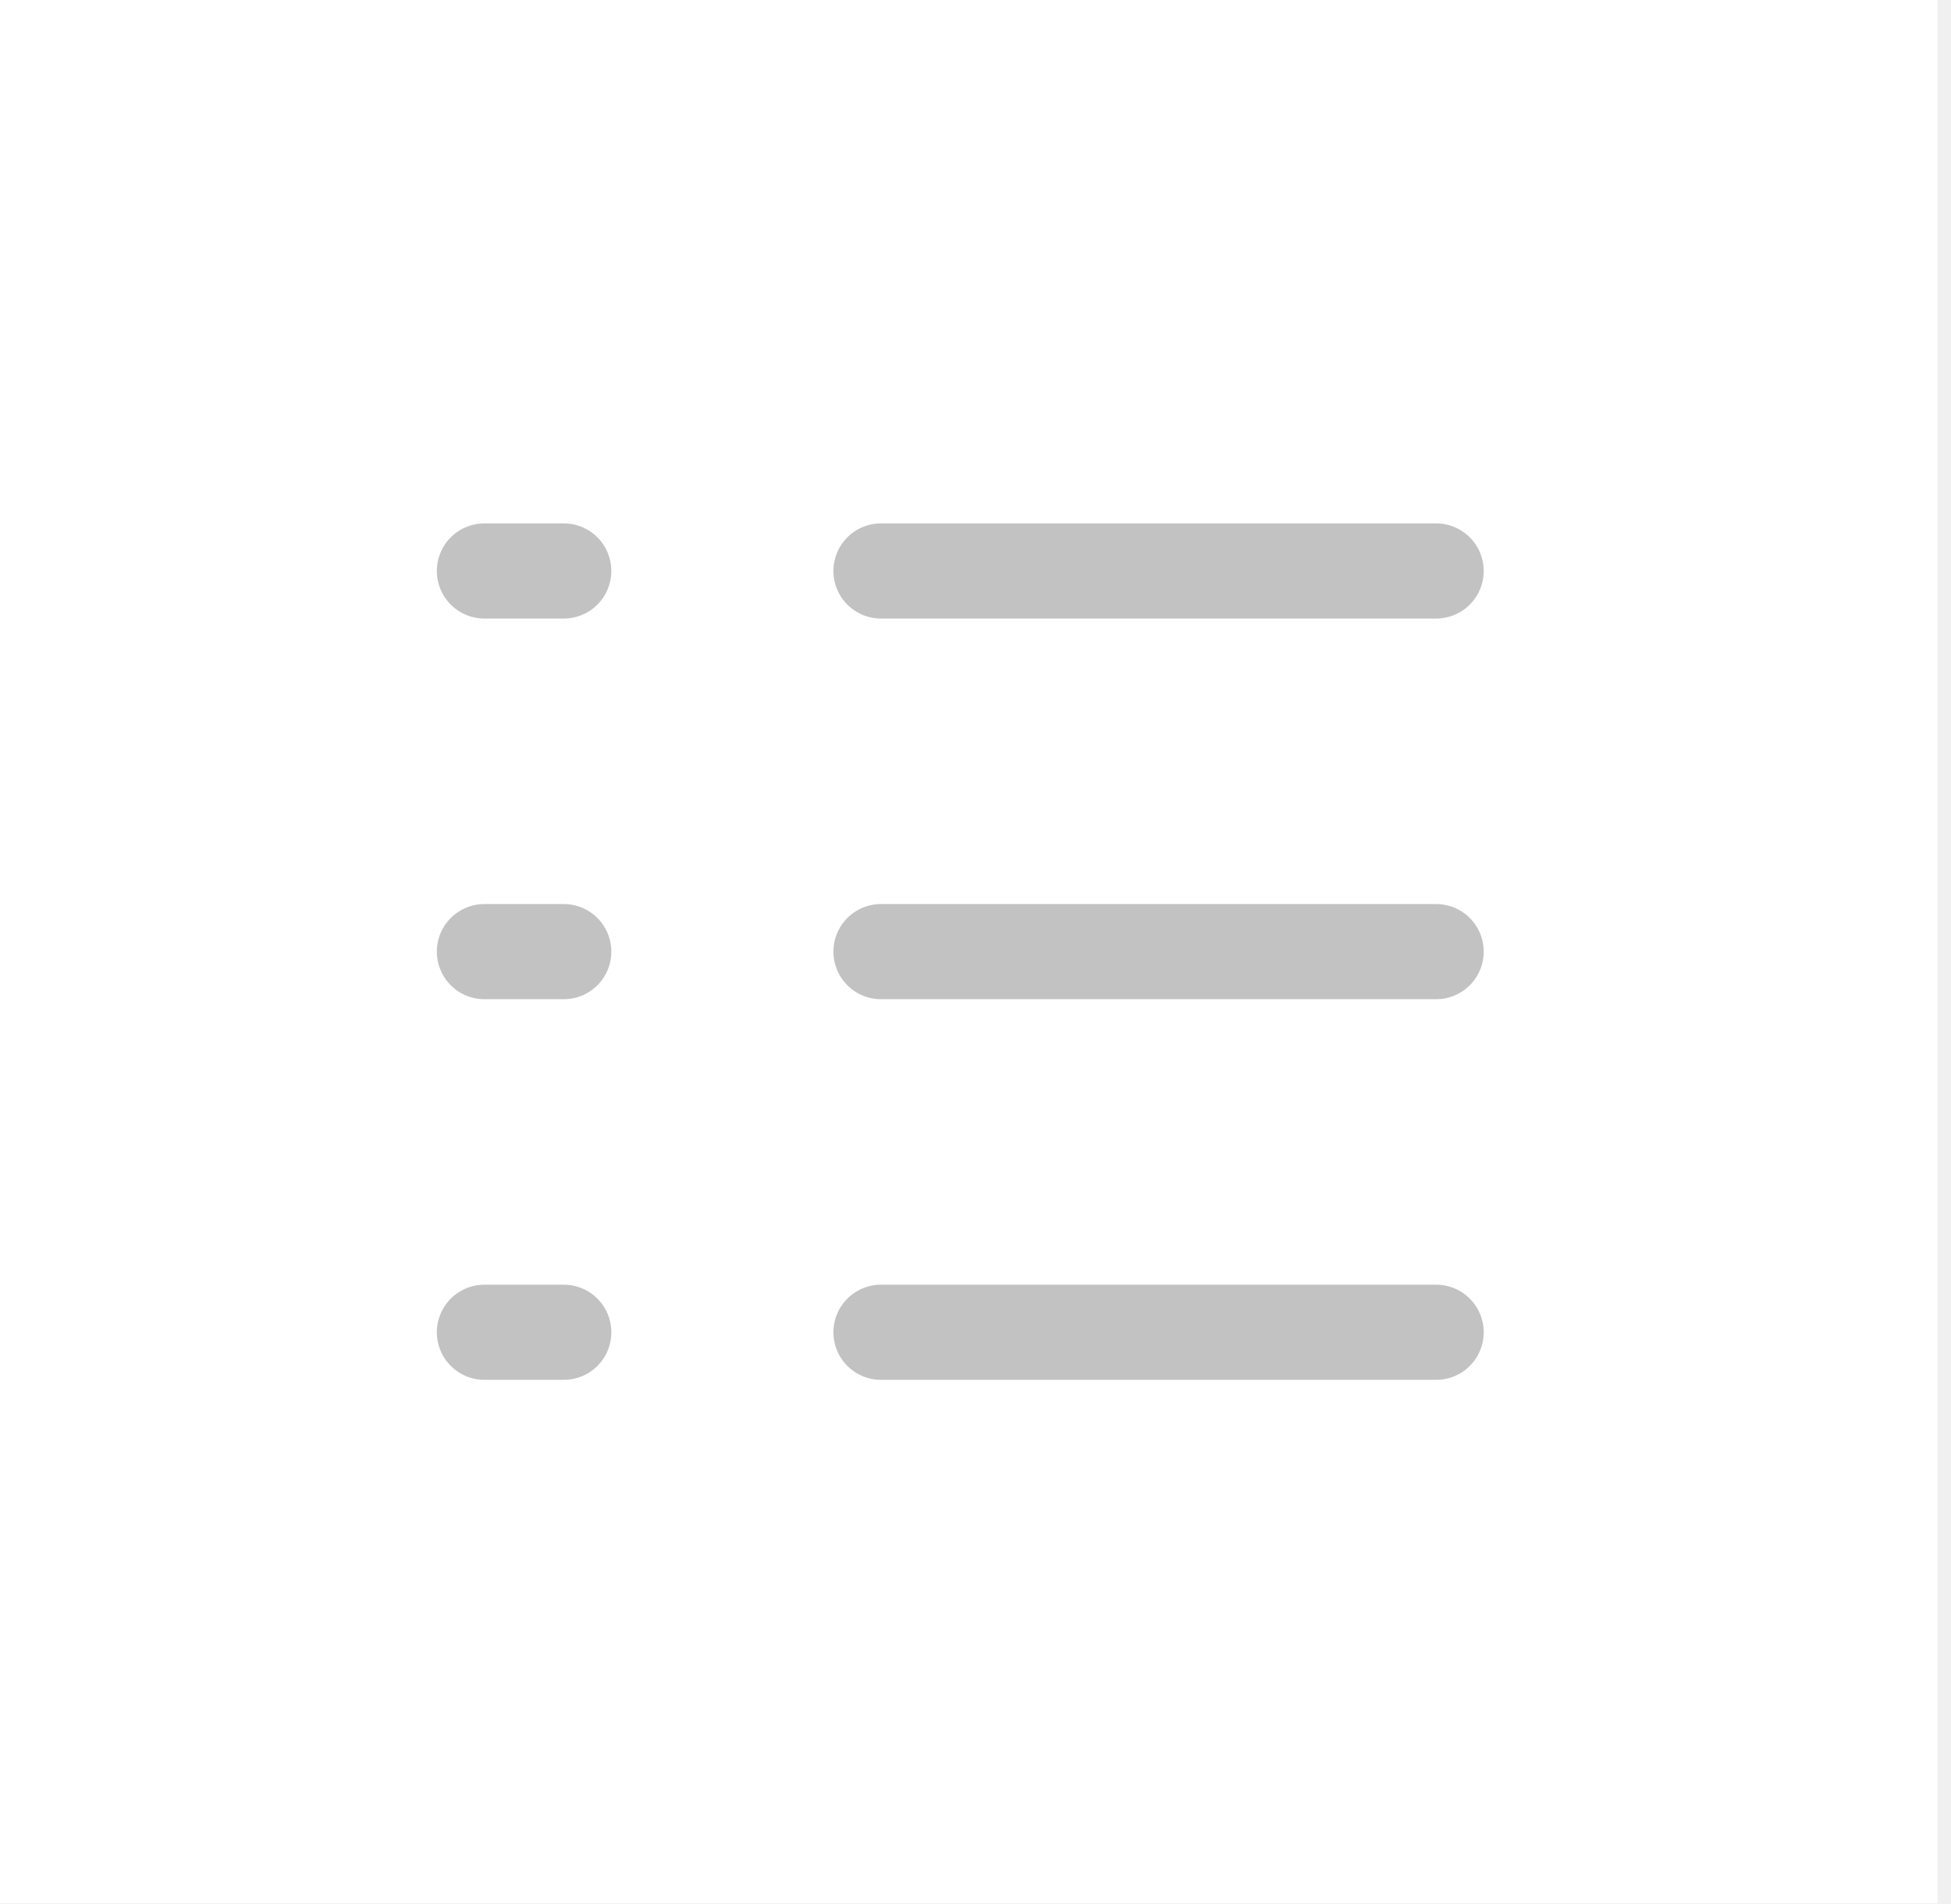
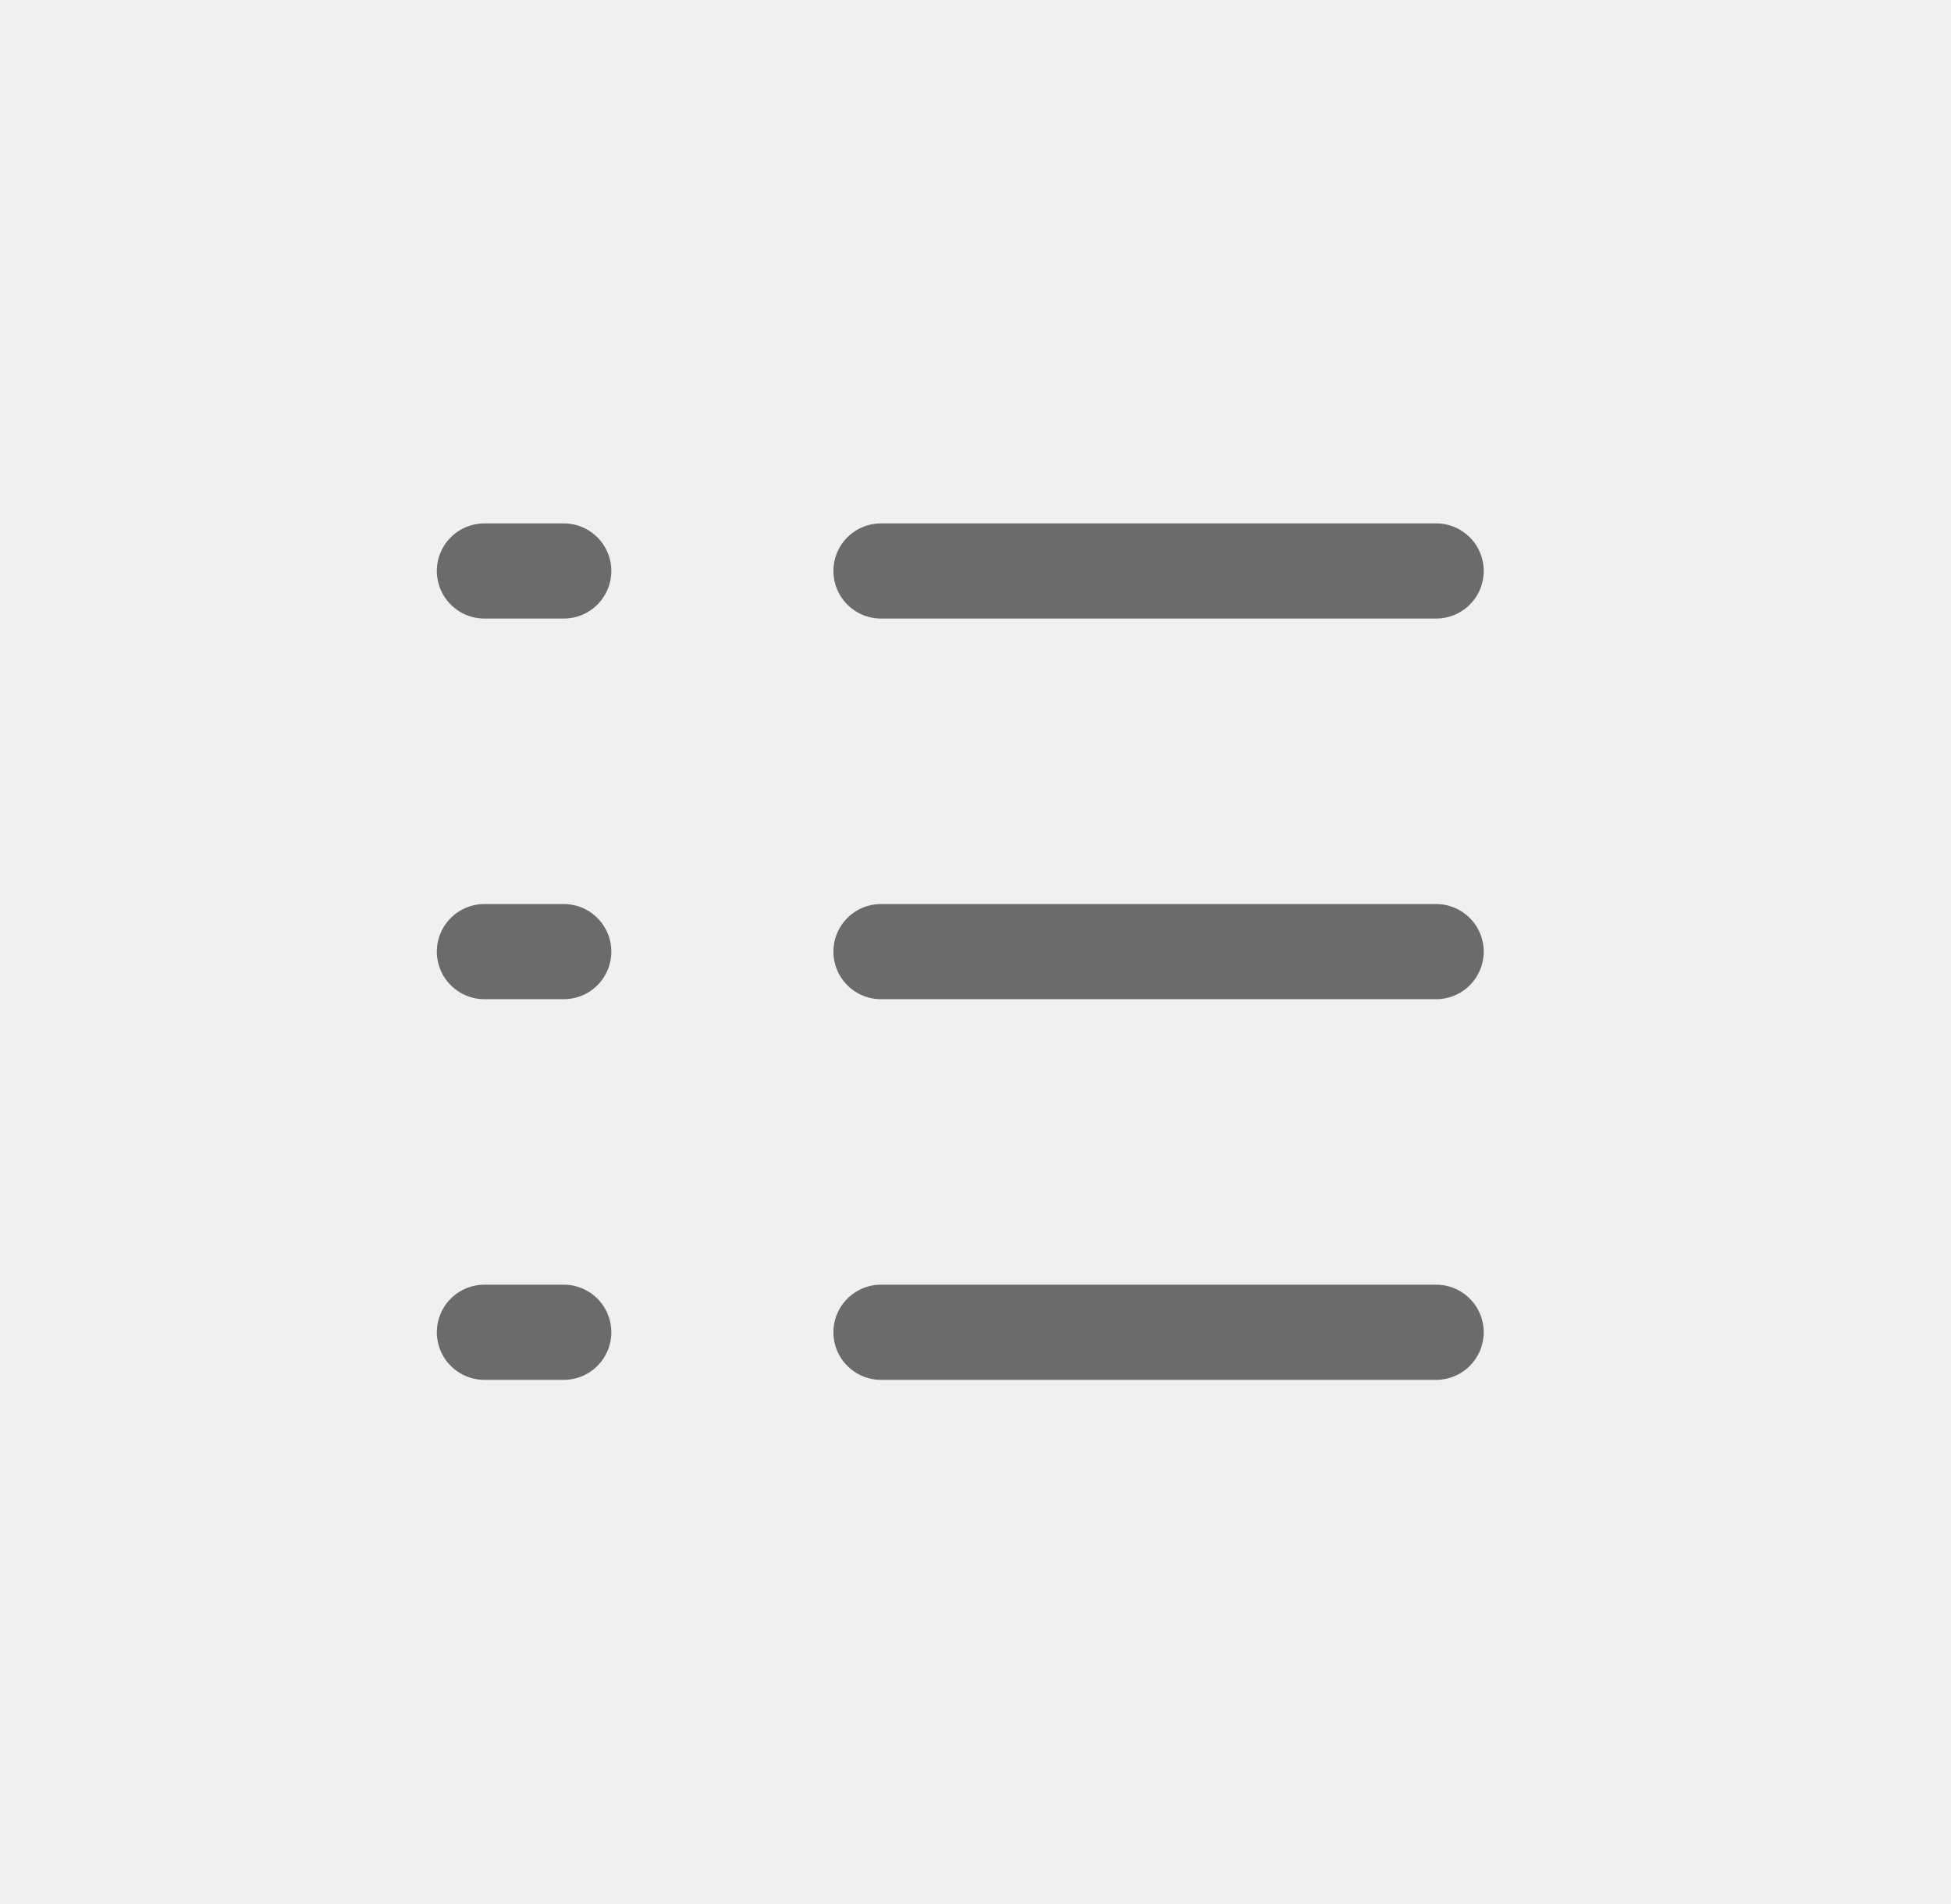
<svg xmlns="http://www.w3.org/2000/svg" width="41" height="40" viewBox="0 0 41 40" fill="none">
-   <rect width="40.721" height="40" fill="white" />
-   <path d="M10.18 12H11.847" stroke="#C2C2C2" stroke-width="2" stroke-linecap="round" stroke-linejoin="round" />
-   <path d="M18.514 12H30.18" stroke="#C2C2C2" stroke-width="2" stroke-linecap="round" stroke-linejoin="round" />
-   <path d="M10.18 20H11.847" stroke="#C2C2C2" stroke-width="2" stroke-linecap="round" stroke-linejoin="round" />
-   <path d="M18.514 20H30.18" stroke="#C2C2C2" stroke-width="2" stroke-linecap="round" stroke-linejoin="round" />
-   <path d="M10.18 28H11.847" stroke="#C2C2C2" stroke-width="2" stroke-linecap="round" stroke-linejoin="round" />
-   <path d="M18.514 28H30.18" stroke="#C2C2C2" stroke-width="2" stroke-linecap="round" stroke-linejoin="round" />
+   <path d="M10.18 12H11.847" stroke="rgb(107, 107, 107)" stroke-width="2" stroke-linecap="round" stroke-linejoin="round" />
+   <path d="M18.514 12H30.18" stroke="rgb(107, 107, 107)" stroke-width="2" stroke-linecap="round" stroke-linejoin="round" />
+   <path d="M10.18 20H11.847" stroke="rgb(107, 107, 107)" stroke-width="2" stroke-linecap="round" stroke-linejoin="round" />
+   <path d="M18.514 20H30.18" stroke="rgb(107, 107, 107)" stroke-width="2" stroke-linecap="round" stroke-linejoin="round" />
+   <path d="M10.18 28H11.847" stroke="rgb(107, 107, 107)" stroke-width="2" stroke-linecap="round" stroke-linejoin="round" />
+   <path d="M18.514 28H30.18" stroke="rgb(107, 107, 107)" stroke-width="2" stroke-linecap="round" stroke-linejoin="round" />
</svg>
